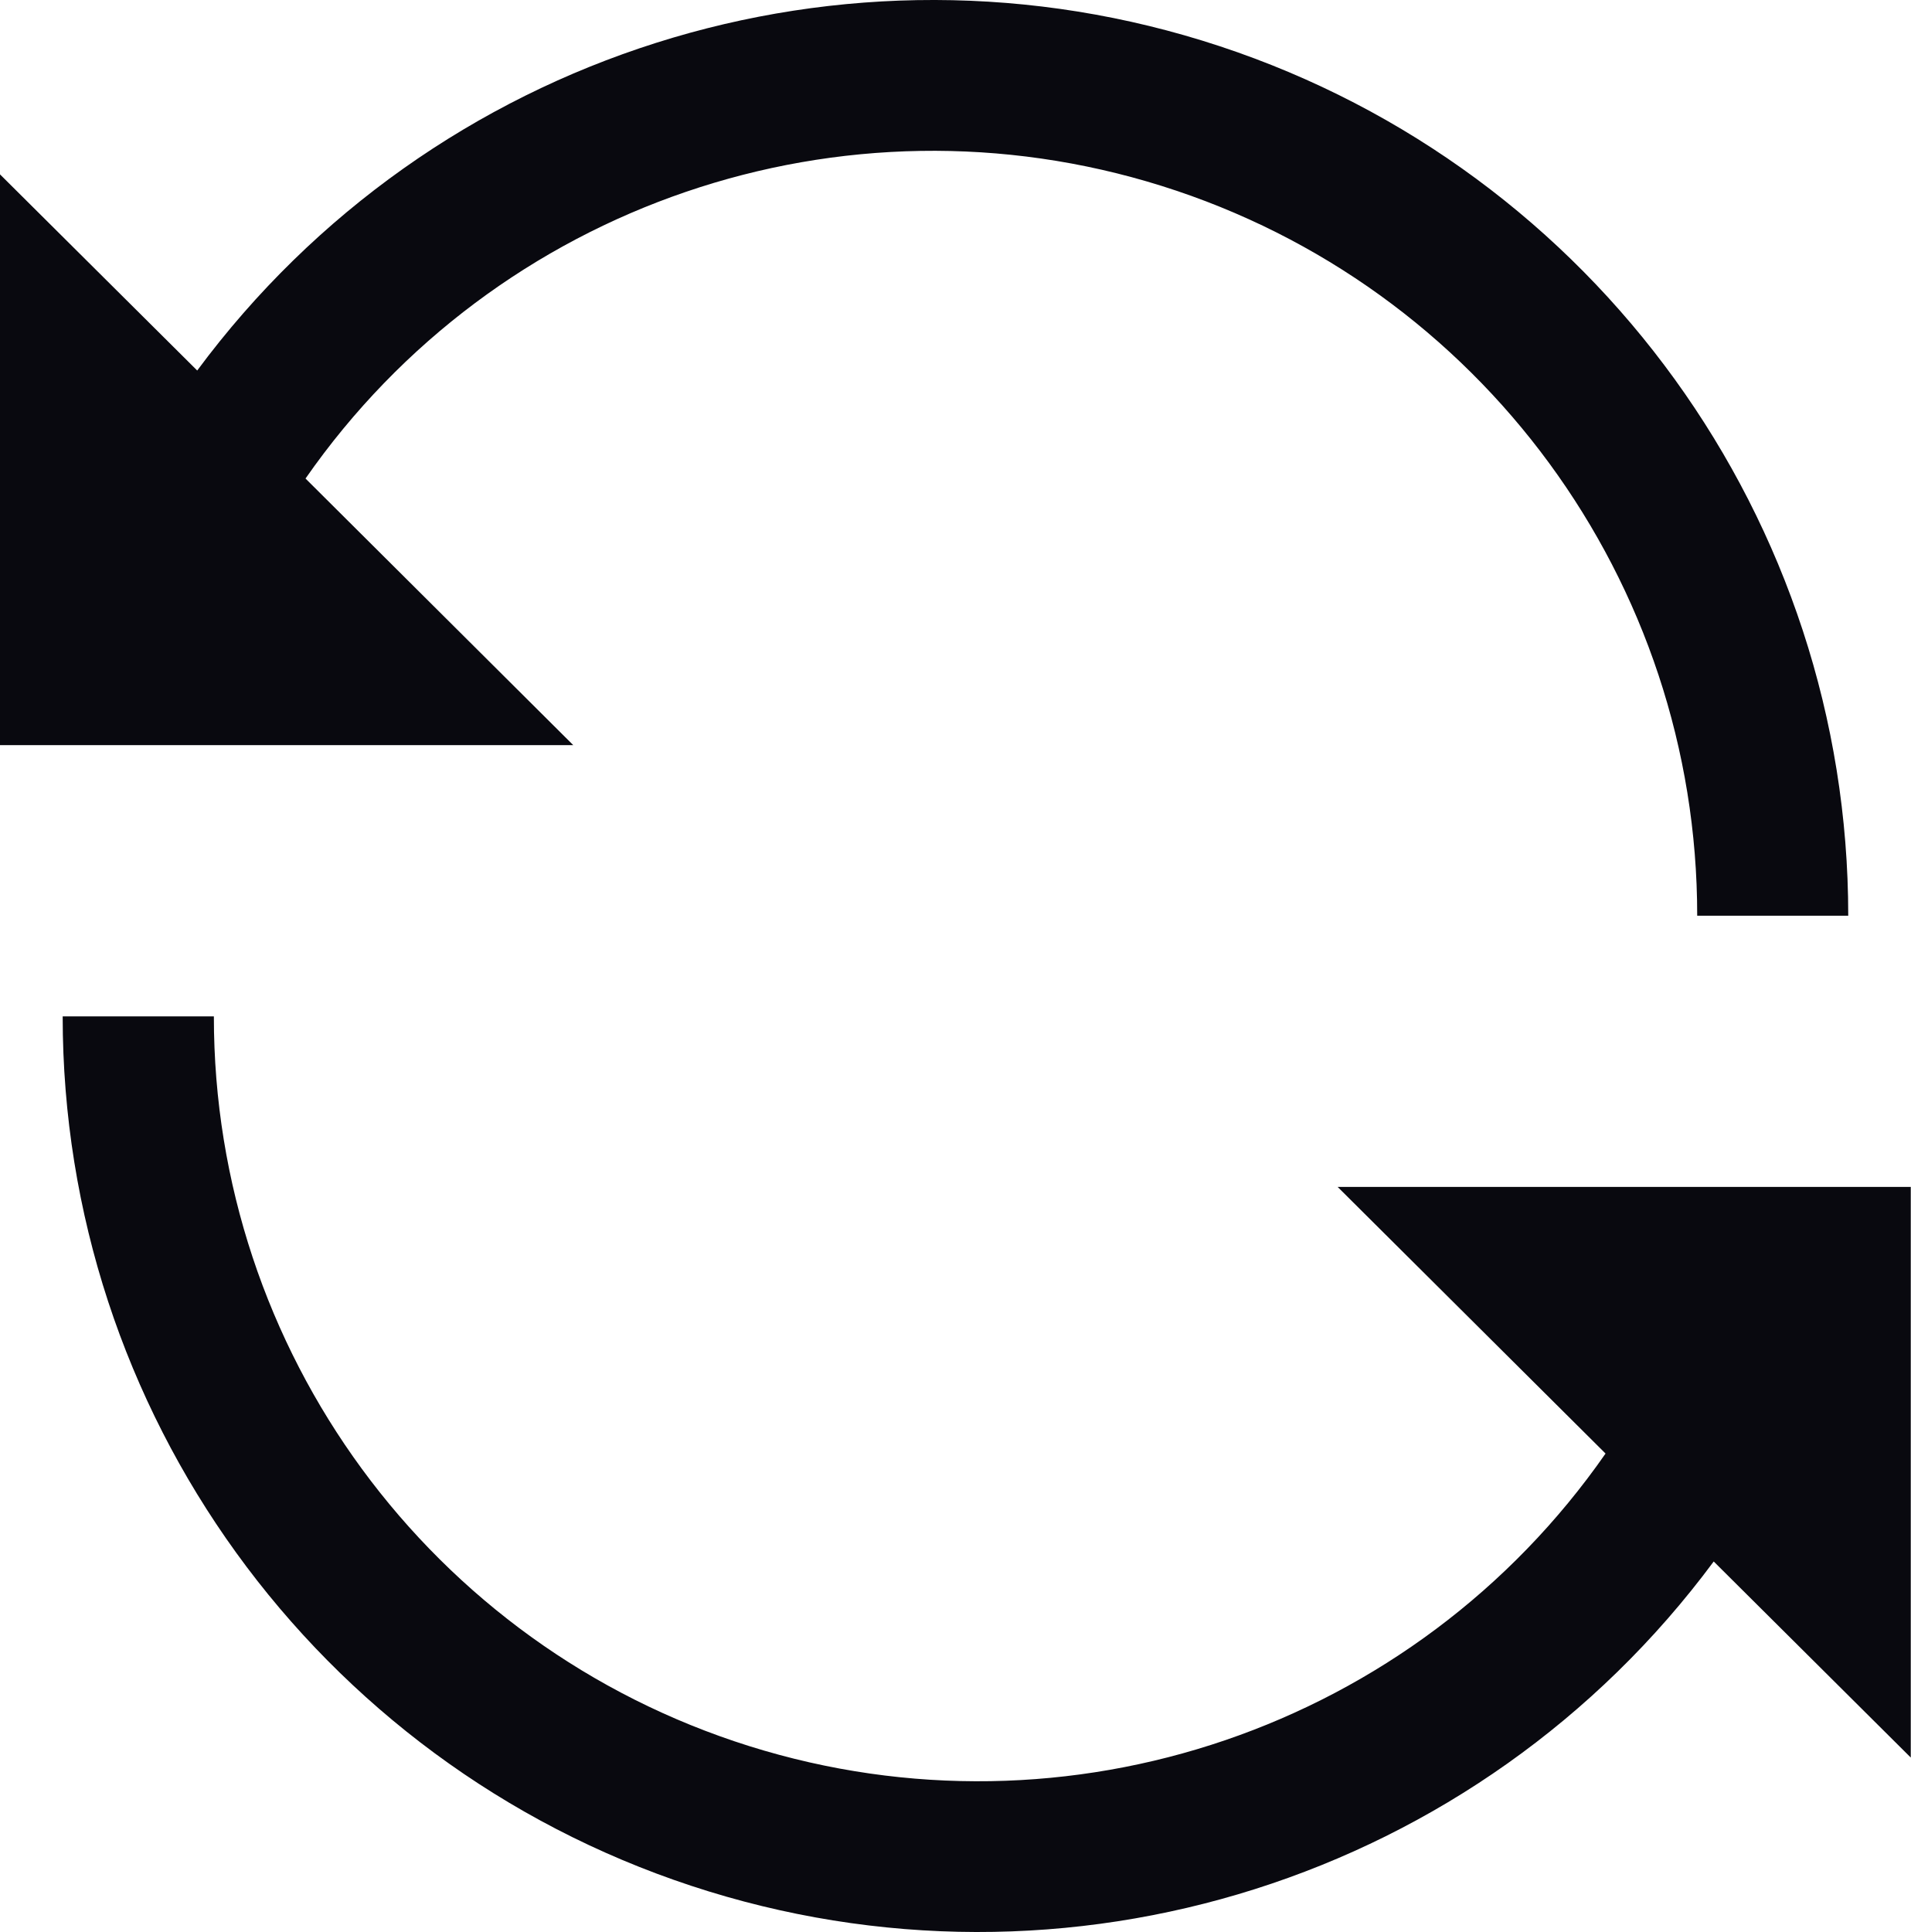
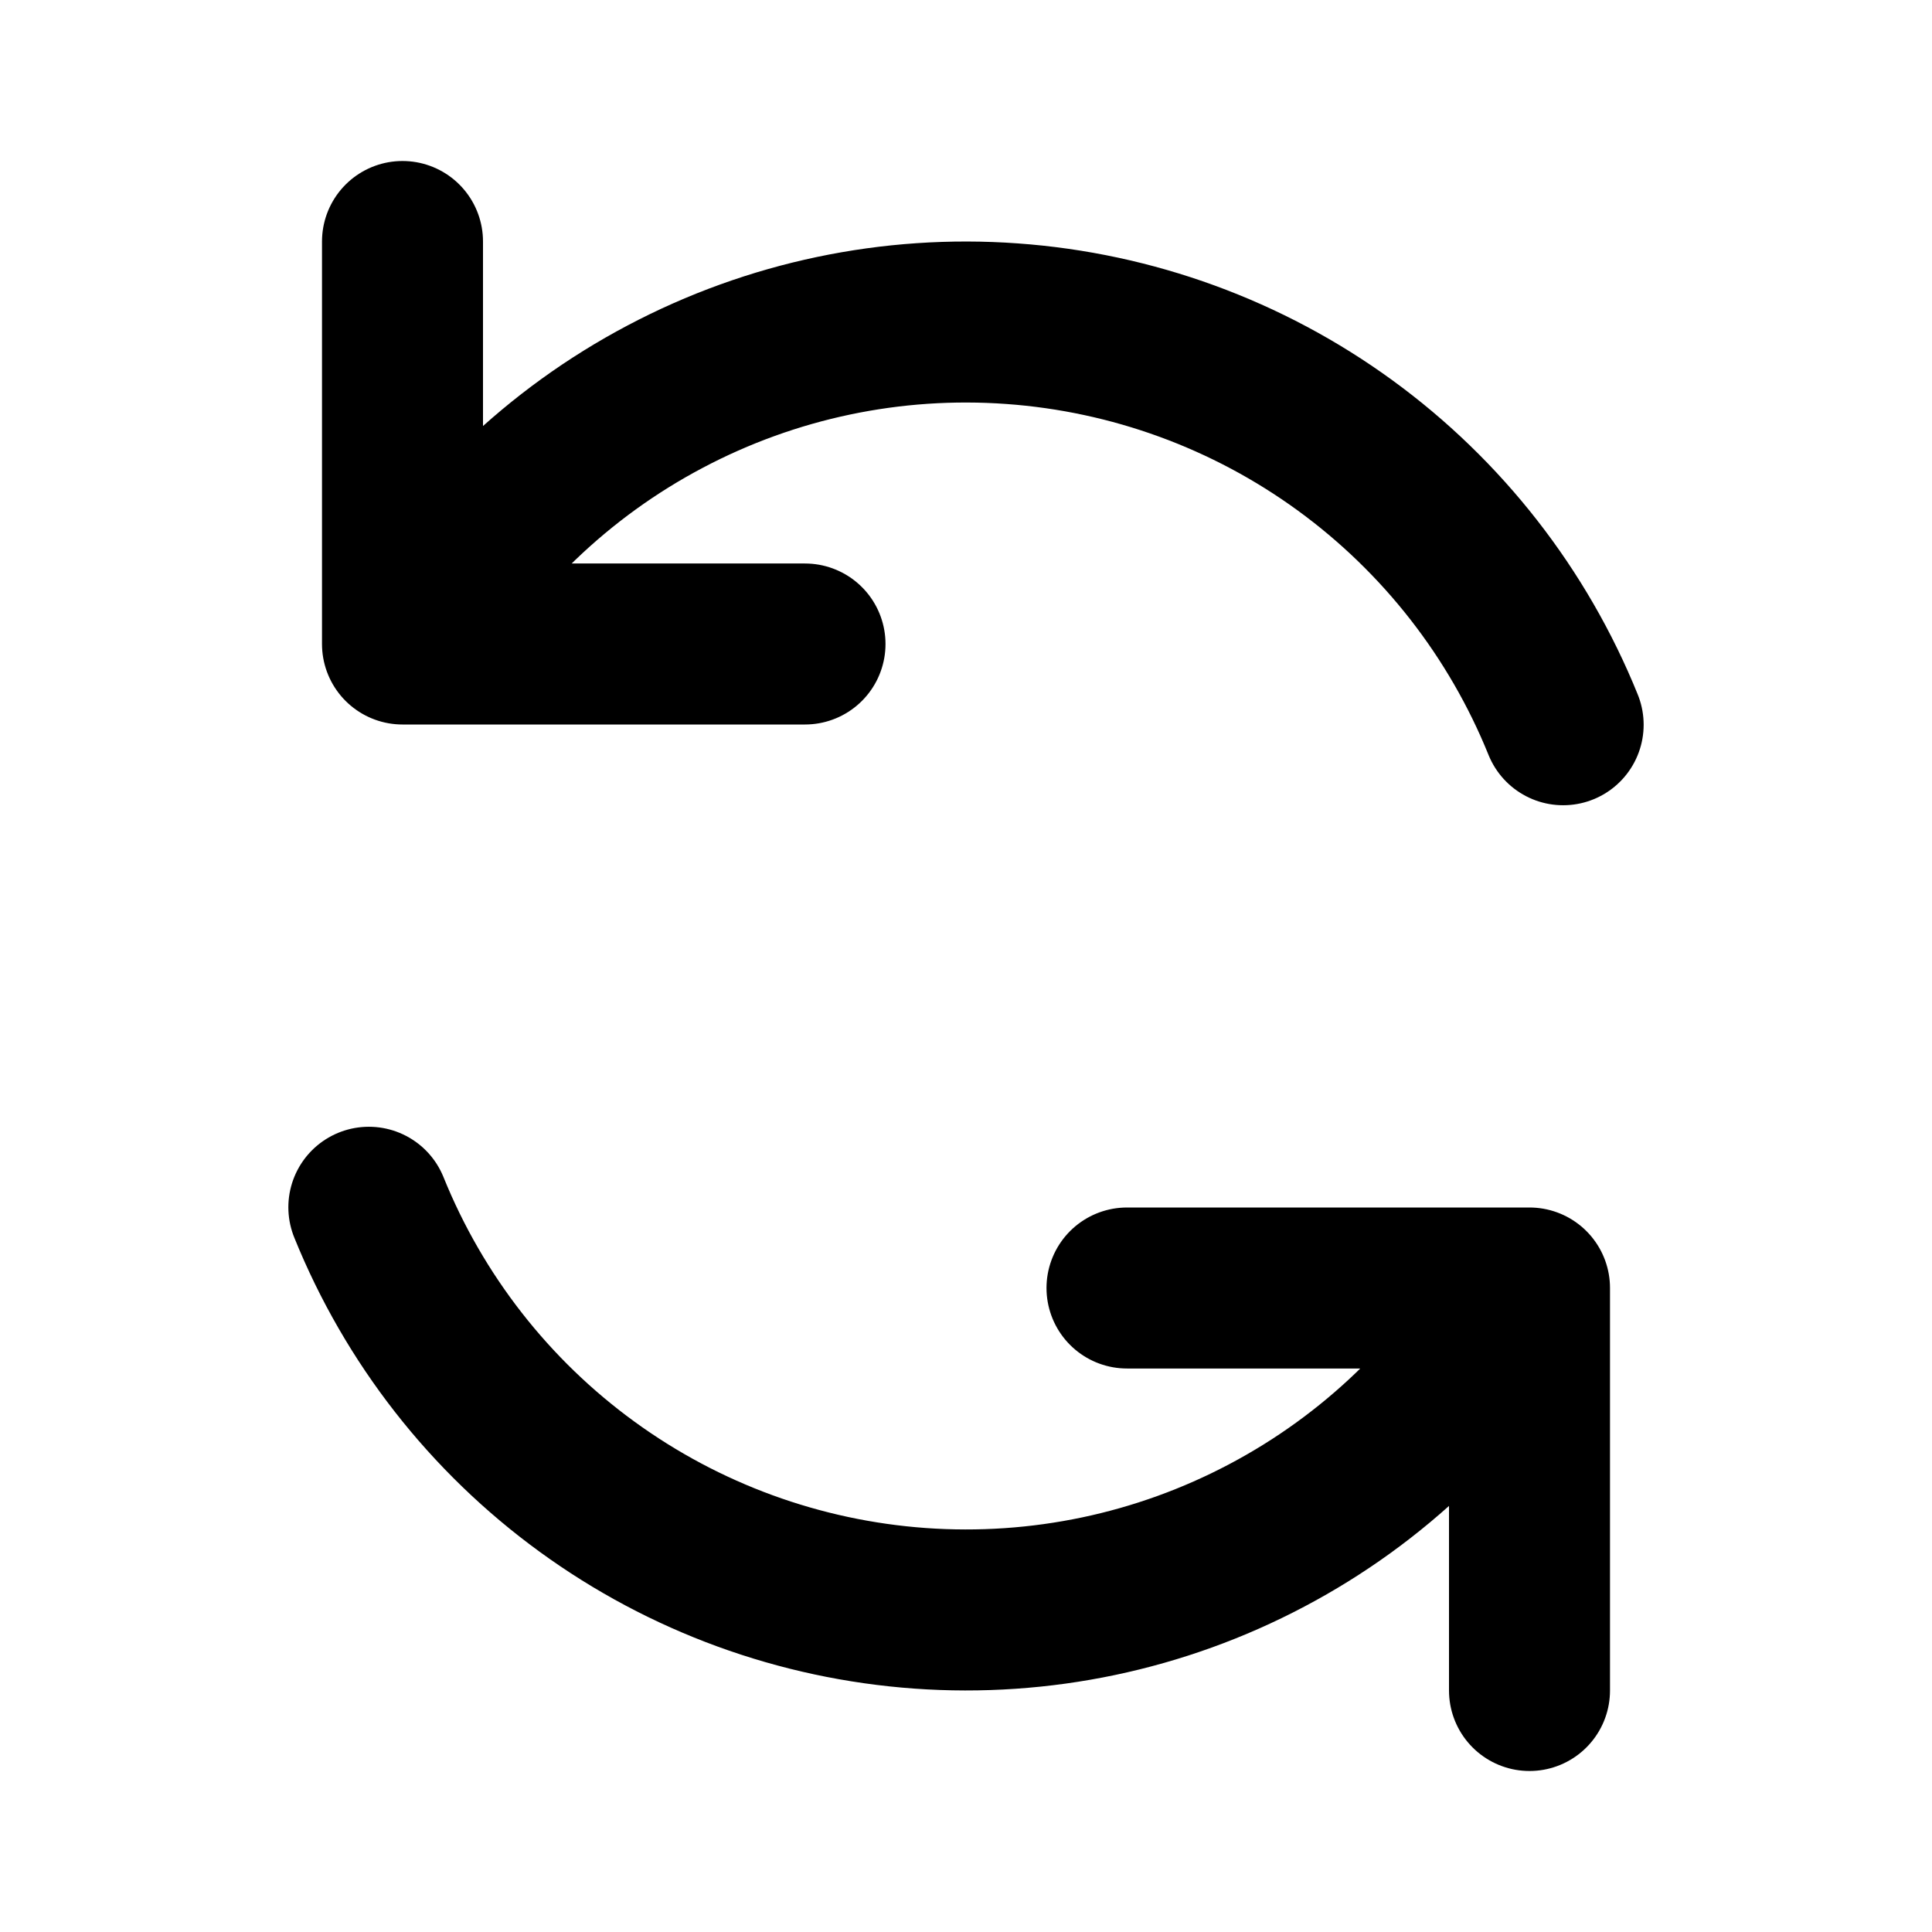
- <svg xmlns="http://www.w3.org/2000/svg" width="25" height="25.274" viewBox="0 0 25 25.274">
-   <g id="refresh-svgrepo-com" transform="translate(-2.081)">
-     <path id="Tracé_2" data-name="Tracé 2" d="M6.078,6.26a10,10,0,0,1,18.207,5.719h1.976a11.977,11.977,0,0,0-21.6-7.132L2.081,2.281V9.748h7.5Z" fill="#09090f" />
-     <path id="Tracé_3" data-name="Tracé 3" d="M38.711,204.106h-7.5l3.505,3.488a10,10,0,0,1-18.207-5.719H14.531a11.977,11.977,0,0,0,21.6,7.131l2.578,2.565v-7.466Z" transform="translate(-11.63 -188.579)" fill="#09090f" />
+ <svg xmlns="http://www.w3.org/2000/svg" viewBox="0 0 24 24" fill="none">
+   <g id="SVGRepo_bgCarrier" stroke-width="0" />
+   <g id="SVGRepo_tracerCarrier" stroke-linecap="round" stroke-linejoin="round" />
+   <g id="SVGRepo_iconCarrier">
+     <g id="Arrow / Arrow_Reload_02">
+       <path id="Vector" d="M14 16H19V21M10 8H5V3M19.418 9.003C18.857 7.616 17.918 6.413 16.708 5.532C15.498 4.651 14.065 4.128 12.572 4.021C11.079 3.913 9.586 4.227 8.263 4.927C6.939 5.626 5.839 6.683 5.086 7.976M4.582 14.997C5.143 16.385 6.081 17.587 7.292 18.468C8.502 19.349 9.936 19.872 11.429 19.979C12.922 20.086 14.414 19.773 15.737 19.073C17.061 18.374 18.16 17.317 18.913 16.024" stroke="#000000" stroke-width="2" stroke-linecap="round" stroke-linejoin="round" />
+     </g>
  </g>
</svg>
